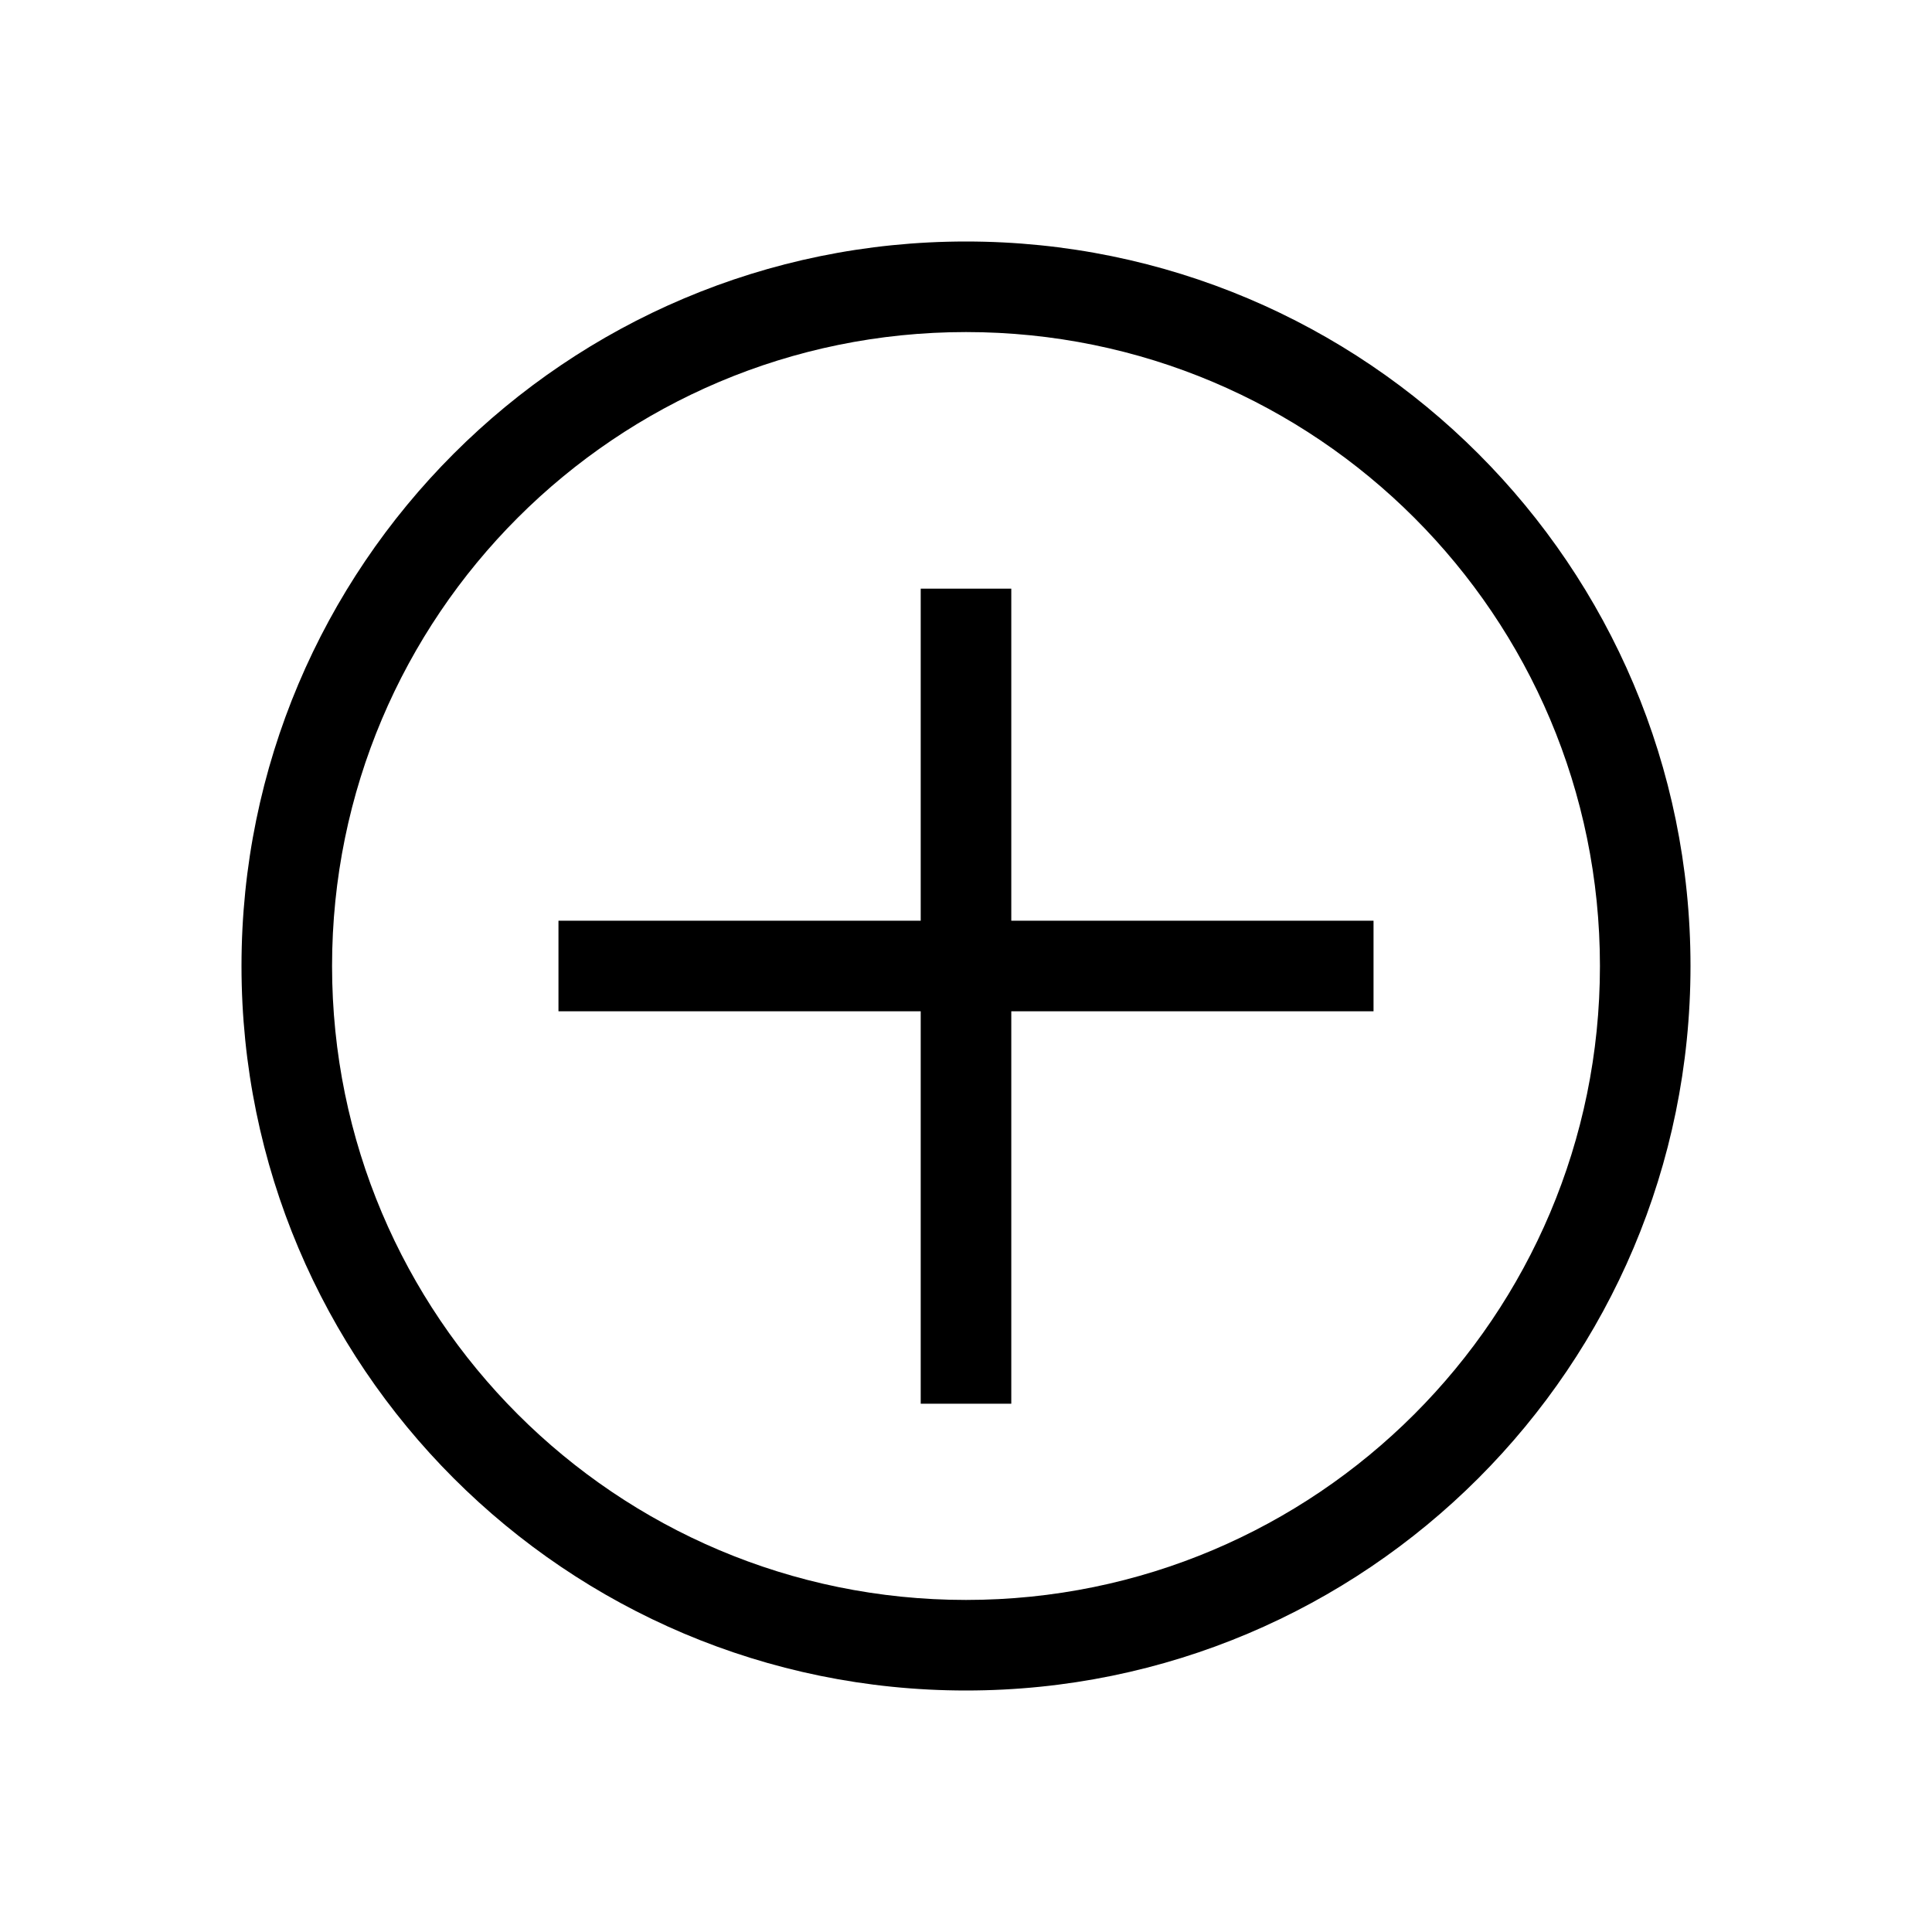
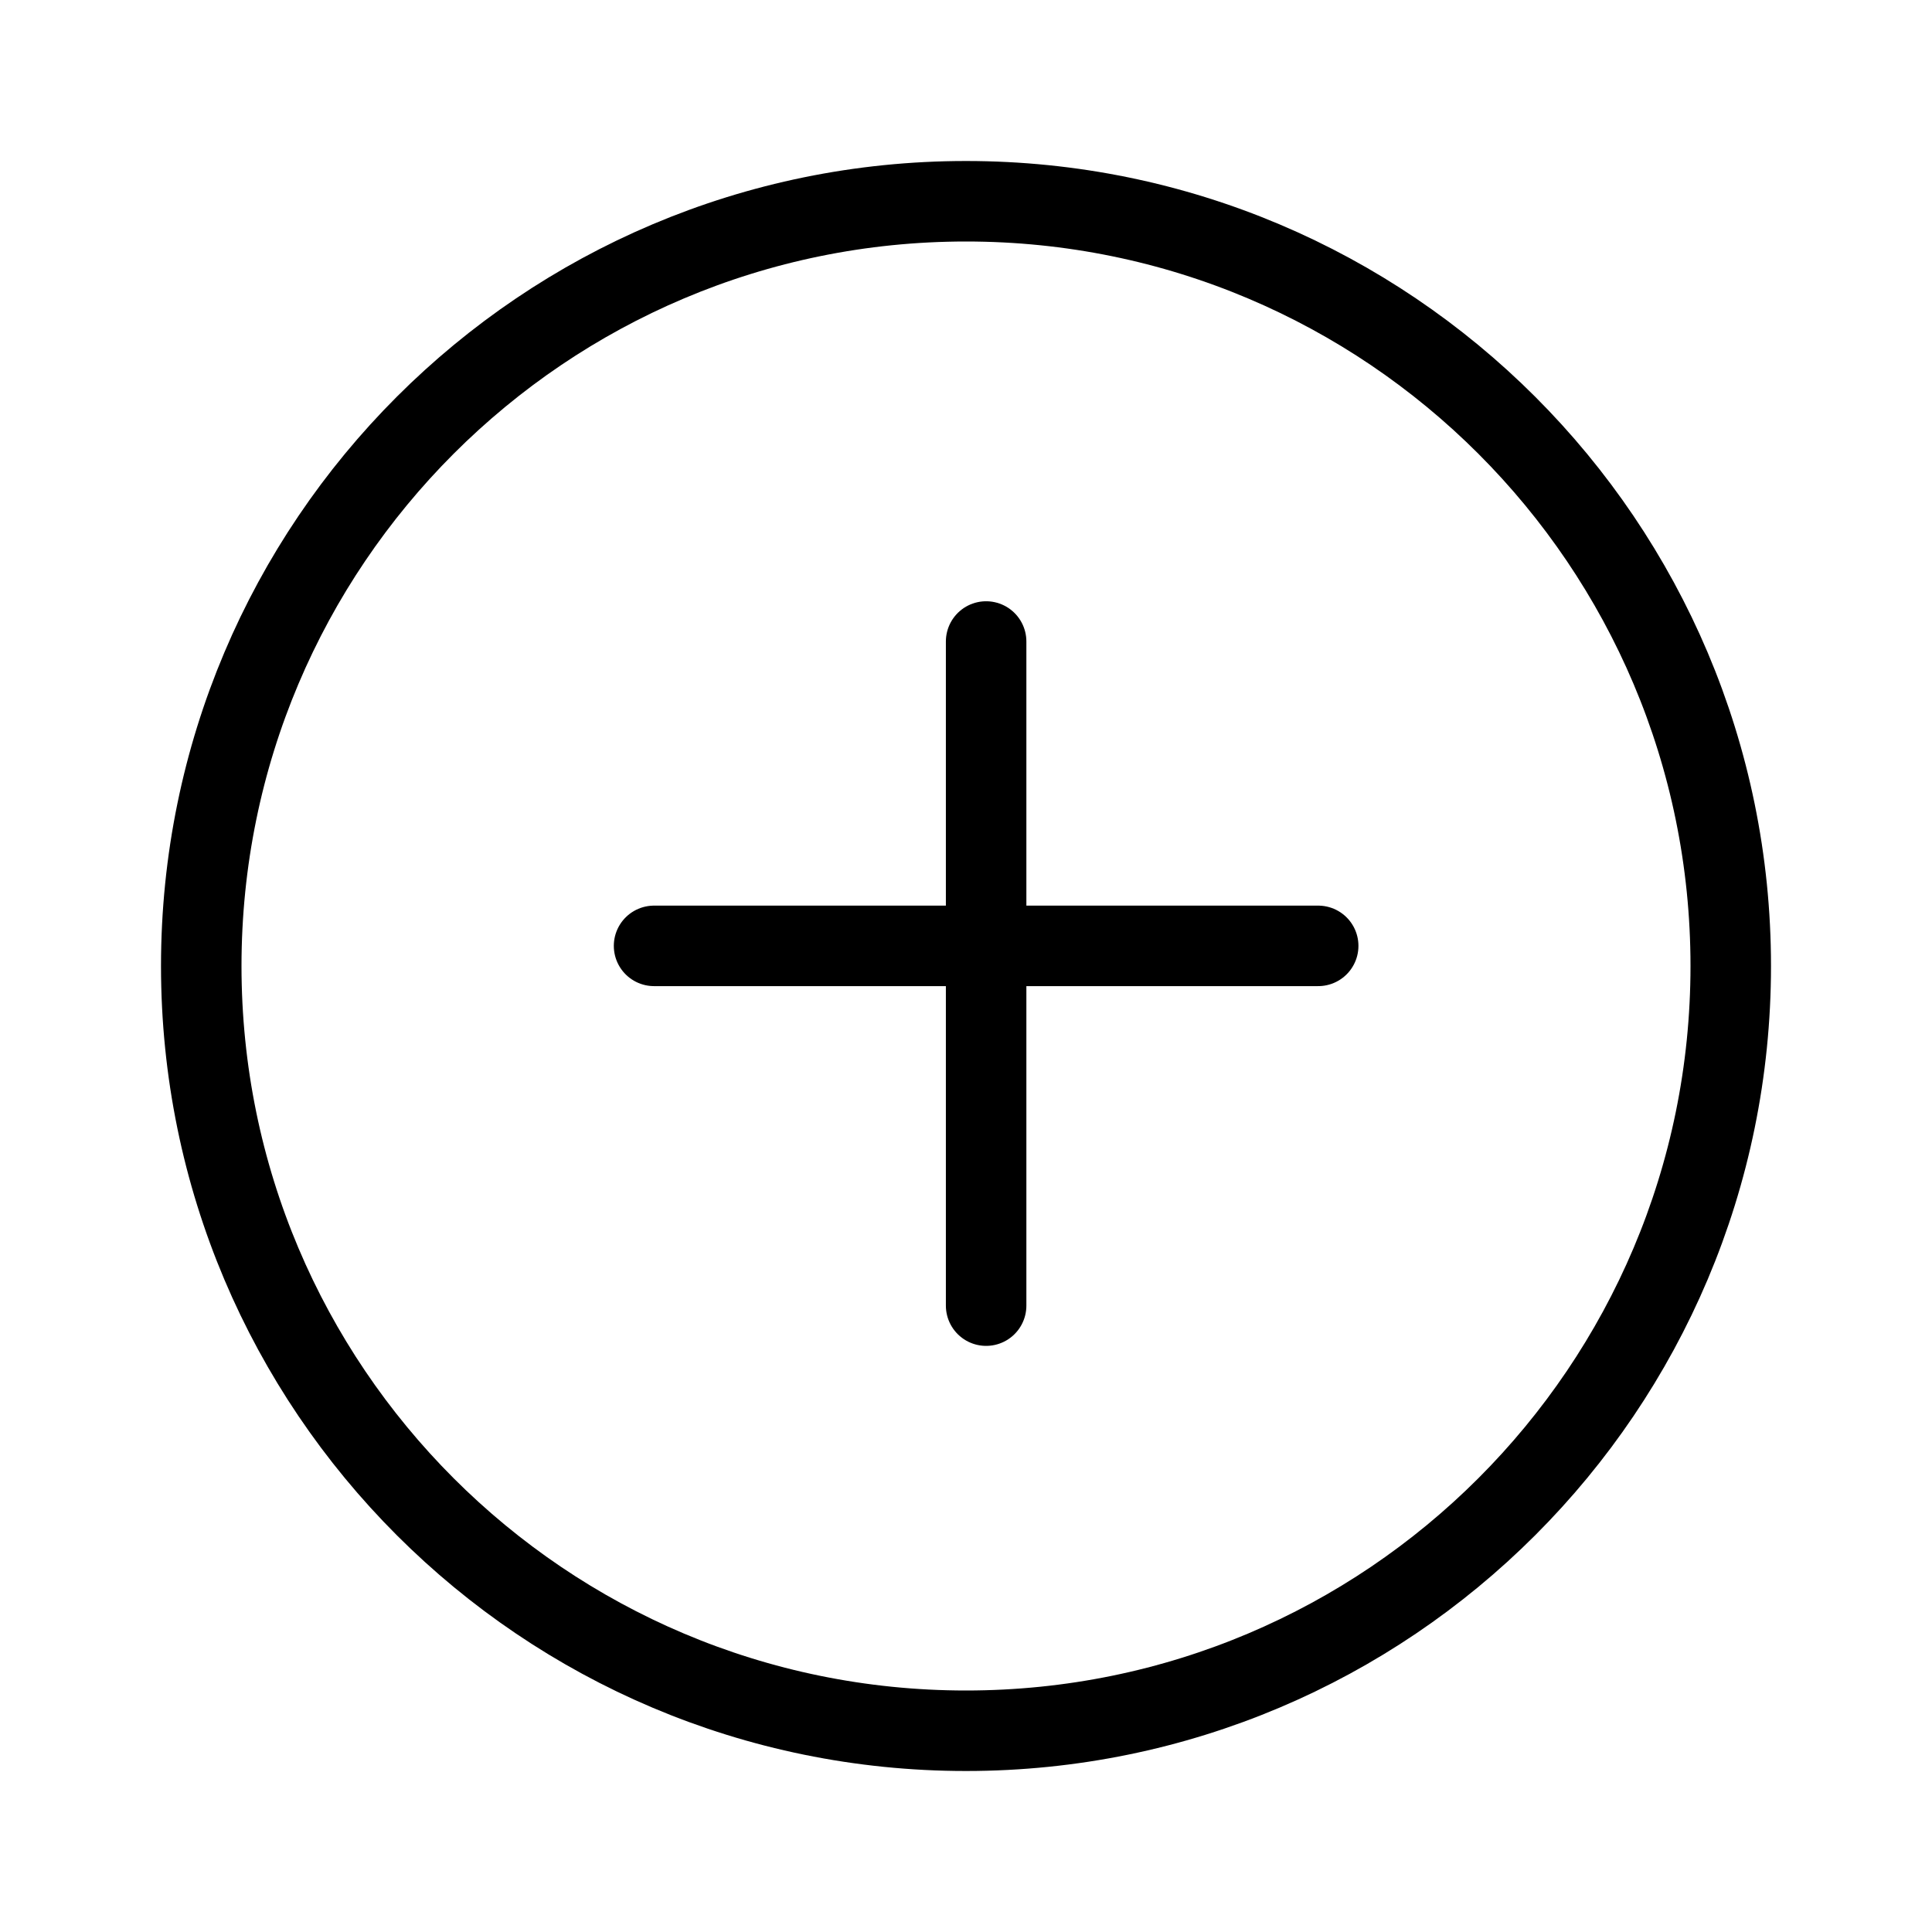
- <svg xmlns="http://www.w3.org/2000/svg" width="64px" height="64px" viewBox="0 0 64 64" version="1.1">
+ <svg xmlns="http://www.w3.org/2000/svg" width="48px" height="48px" viewBox="0 0 48 48" version="1.1">
  <g id="add" stroke="none" stroke-width="1" fill="none" fill-rule="evenodd">
-     <path d="M32,8 C45.255,8 56,18.745 56,32 C56,45.255 45.255,56 32,56 C18.745,56 8,45.255 8,32 C8,18.745 18.745,8 32,8 Z M32,11 C20.402,11 11,20.402 11,32 C11,43.598 20.402,53 32,53 C43.598,53 53,43.598 53,32 C53,20.402 43.598,11 32,11 Z" id="椭圆形" fill="#000000" fill-rule="nonzero" />
-     <polygon id="直线-4" fill="#000000" fill-rule="nonzero" points="45.5 30.5 45.5 33.5 18.5 33.5 18.5 30.5" />
-     <polygon id="直线-4" fill="#000000" fill-rule="nonzero" points="33.5 19.5 33.5 46.5 30.5 46.5 30.5 19.5" />
+     <line x1="16.25" y1="23.5" x2="32.75" y2="23.5" id="直线-4" stroke="#000000" stroke-width="2" stroke-linecap="round" stroke-linejoin="round" />
+     <line x1="24.5" y1="15.938" x2="24.5" y2="32.438" id="直线-4" stroke="#000000" stroke-width="2" stroke-linecap="round" stroke-linejoin="round" />
+     <circle id="椭圆形" stroke="#000000" stroke-width="2" cx="24" cy="24" r="19" />
  </g>
</svg>
